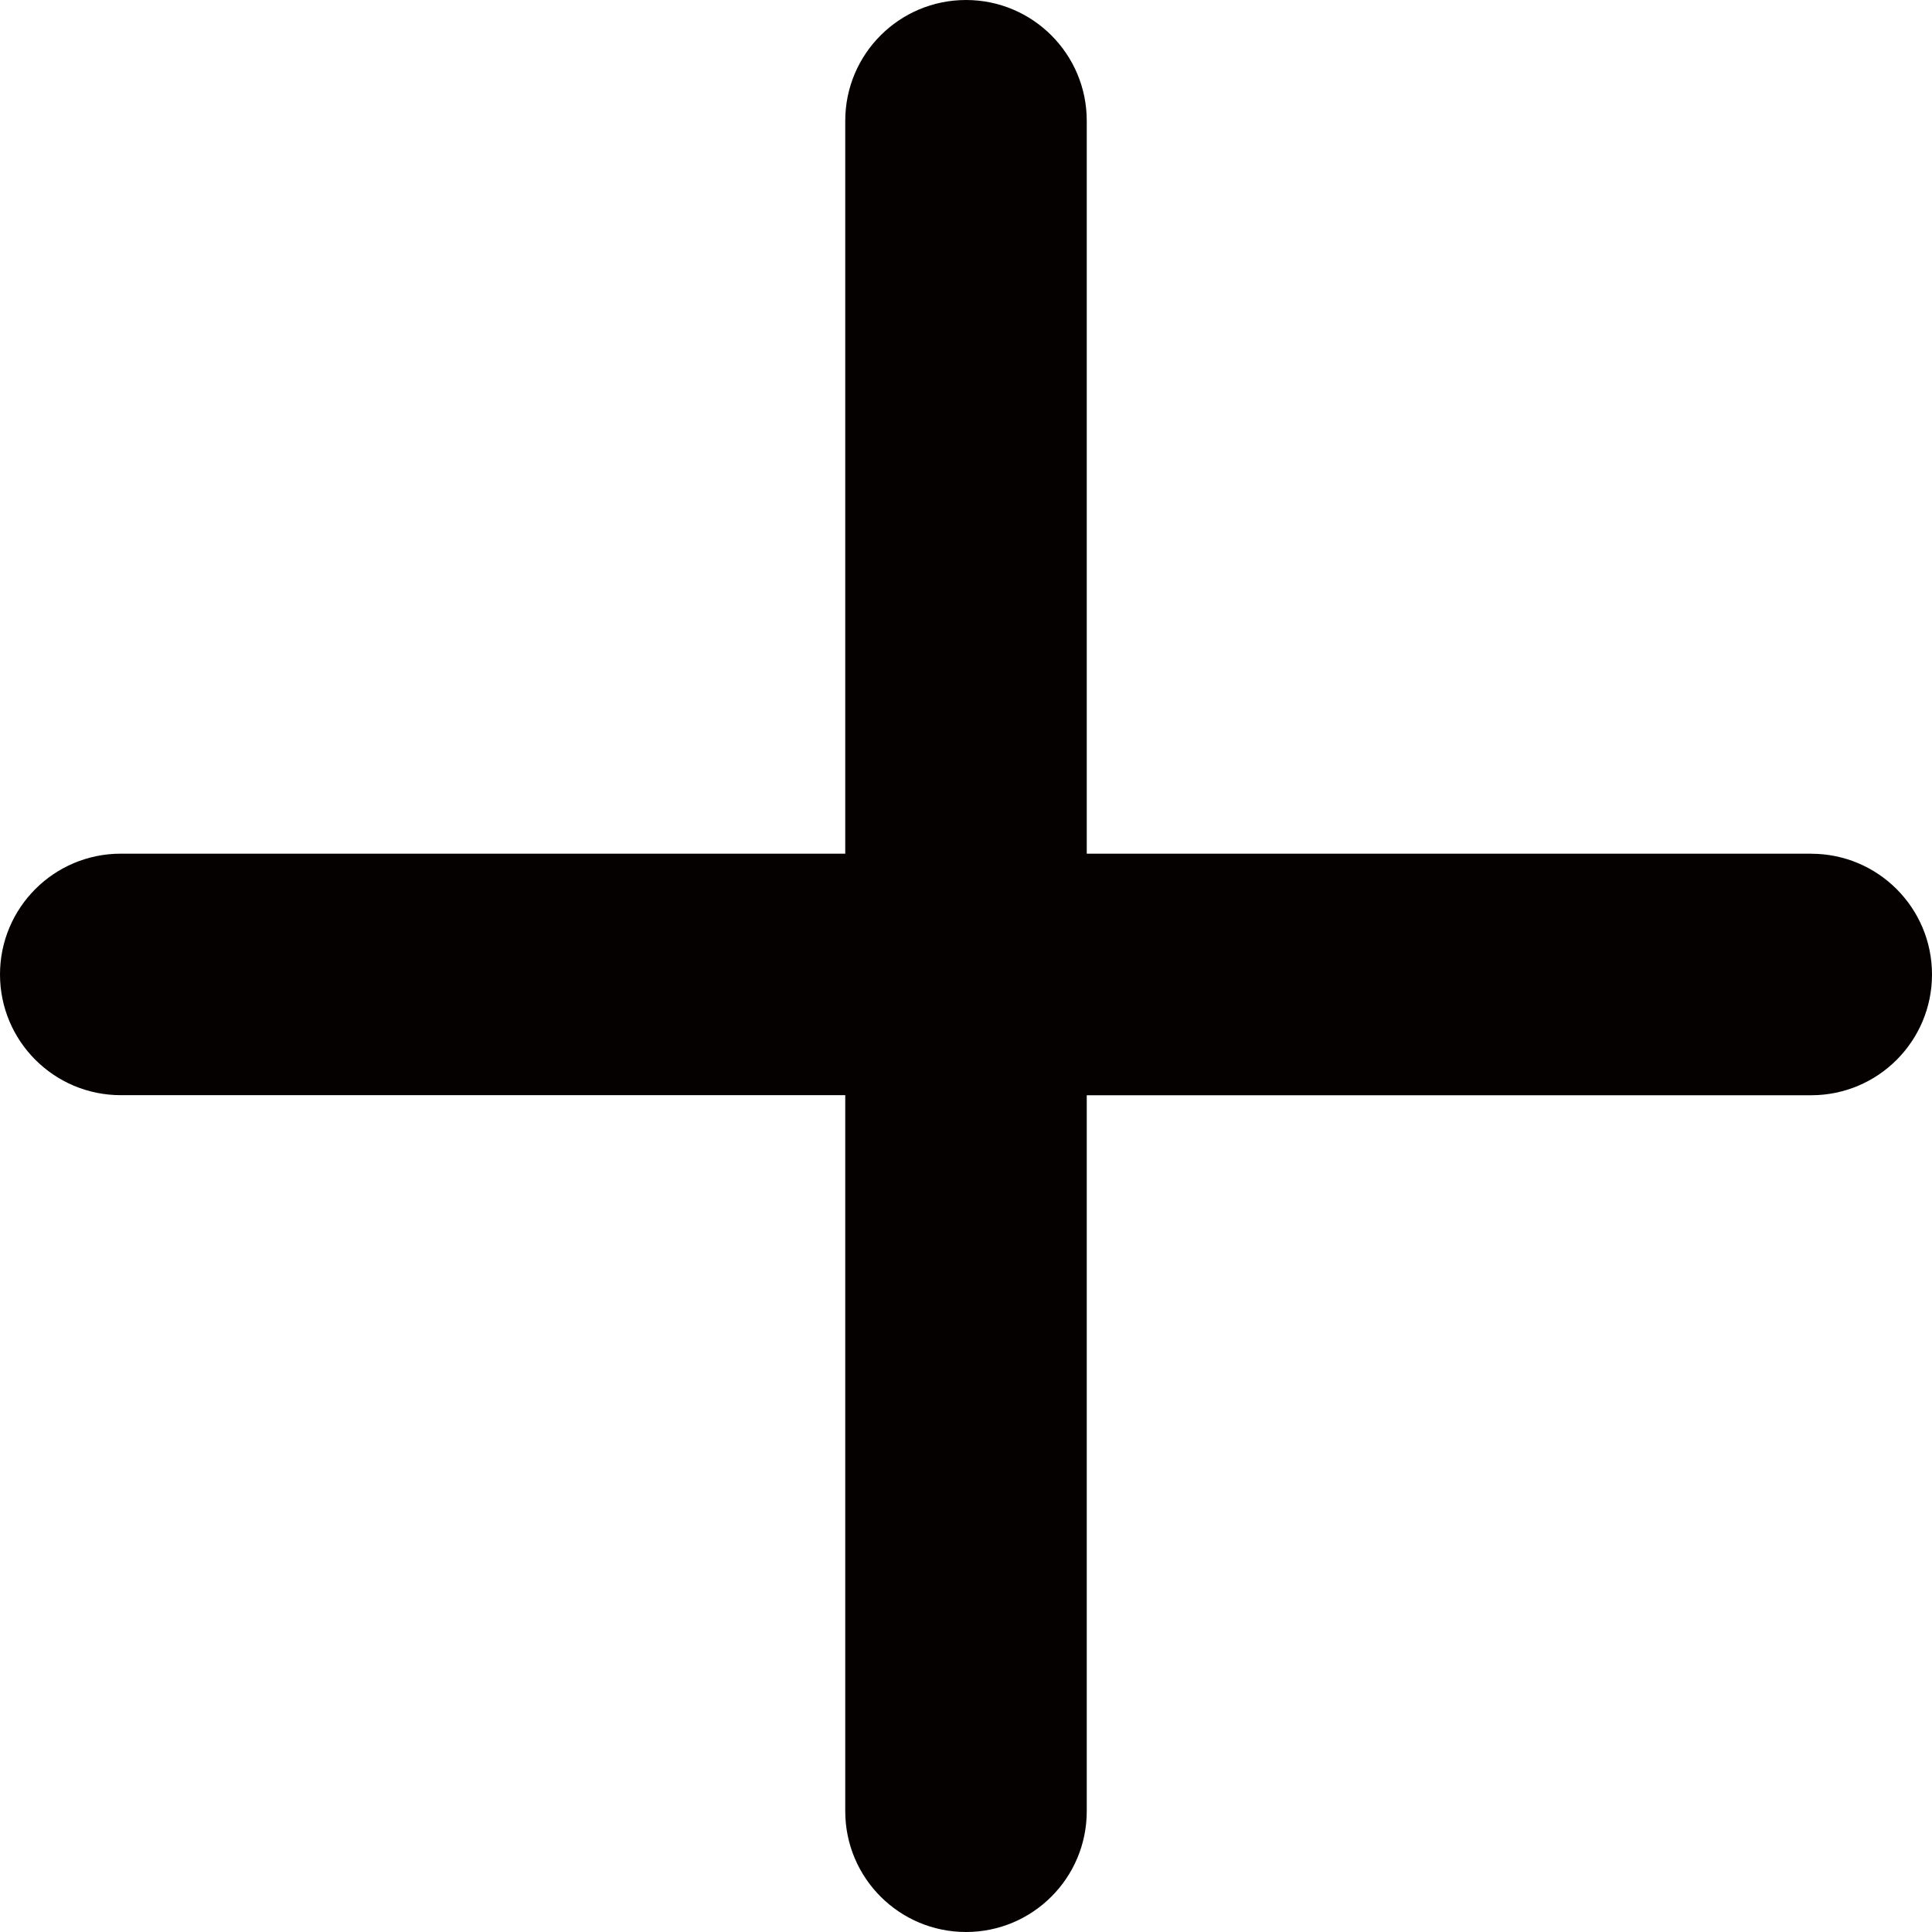
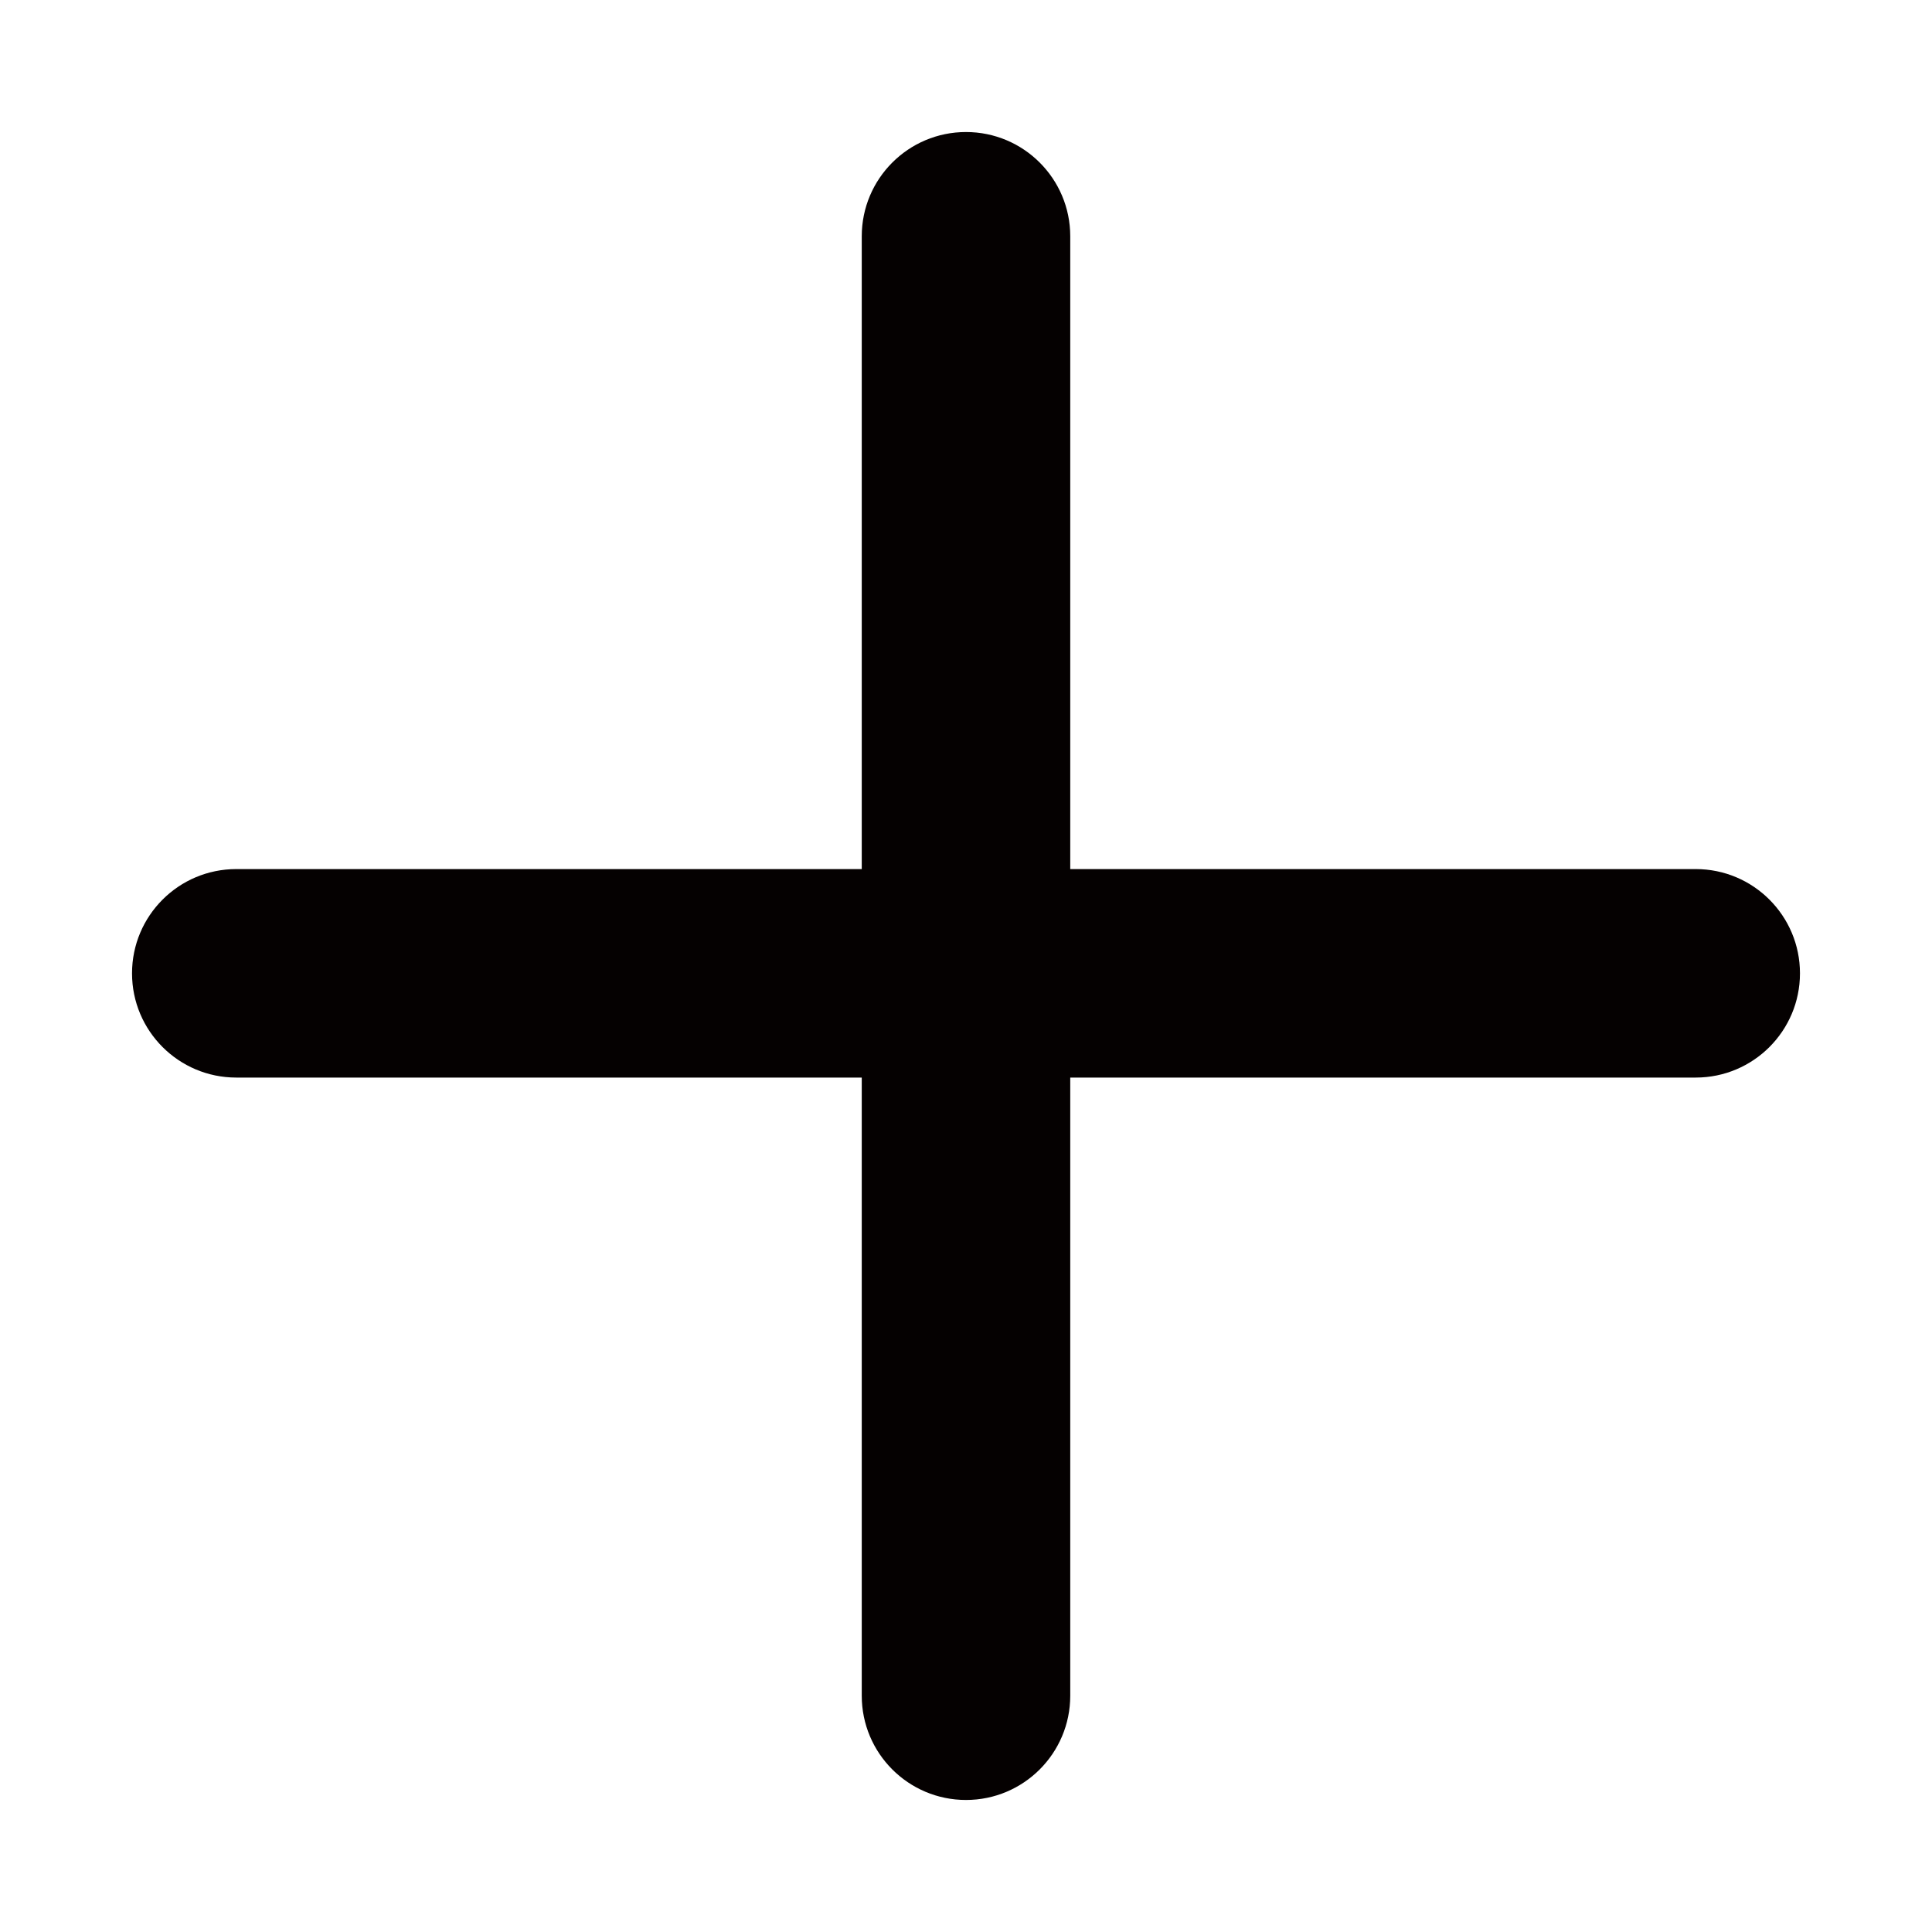
- <svg xmlns="http://www.w3.org/2000/svg" viewBox="0 0 860 860">
+ <svg xmlns="http://www.w3.org/2000/svg" id="レイヤー_2" data-name="レイヤー 2" viewBox="0 0 591.02 591.02">
  <defs>
-     <style>.a{fill:#050101;}</style>
+     <style>.cls-1{fill:#050101;}</style>
  </defs>
-   <path class="a" d="M806.25,380H483.75V53.75a53.75,53.75,0,0,0-107.5,0V380H53.75a53.75,53.75,0,0,0,0,107.5h322.5V806.25a53.75,53.75,0,0,0,107.5,0V487.53h322.5a53.75,53.75,0,0,0,0-107.5Z" />
+   <path class="cls-1" d="M518.74,265.86H327.4V72.28a31.89,31.89,0,1,0-63.78,0V265.86H72.28a31.89,31.89,0,0,0,0,63.78H263.62v189.1a31.89,31.89,0,0,0,63.78,0V329.64H518.74a31.89,31.89,0,0,0,0-63.78Z" />
</svg>
